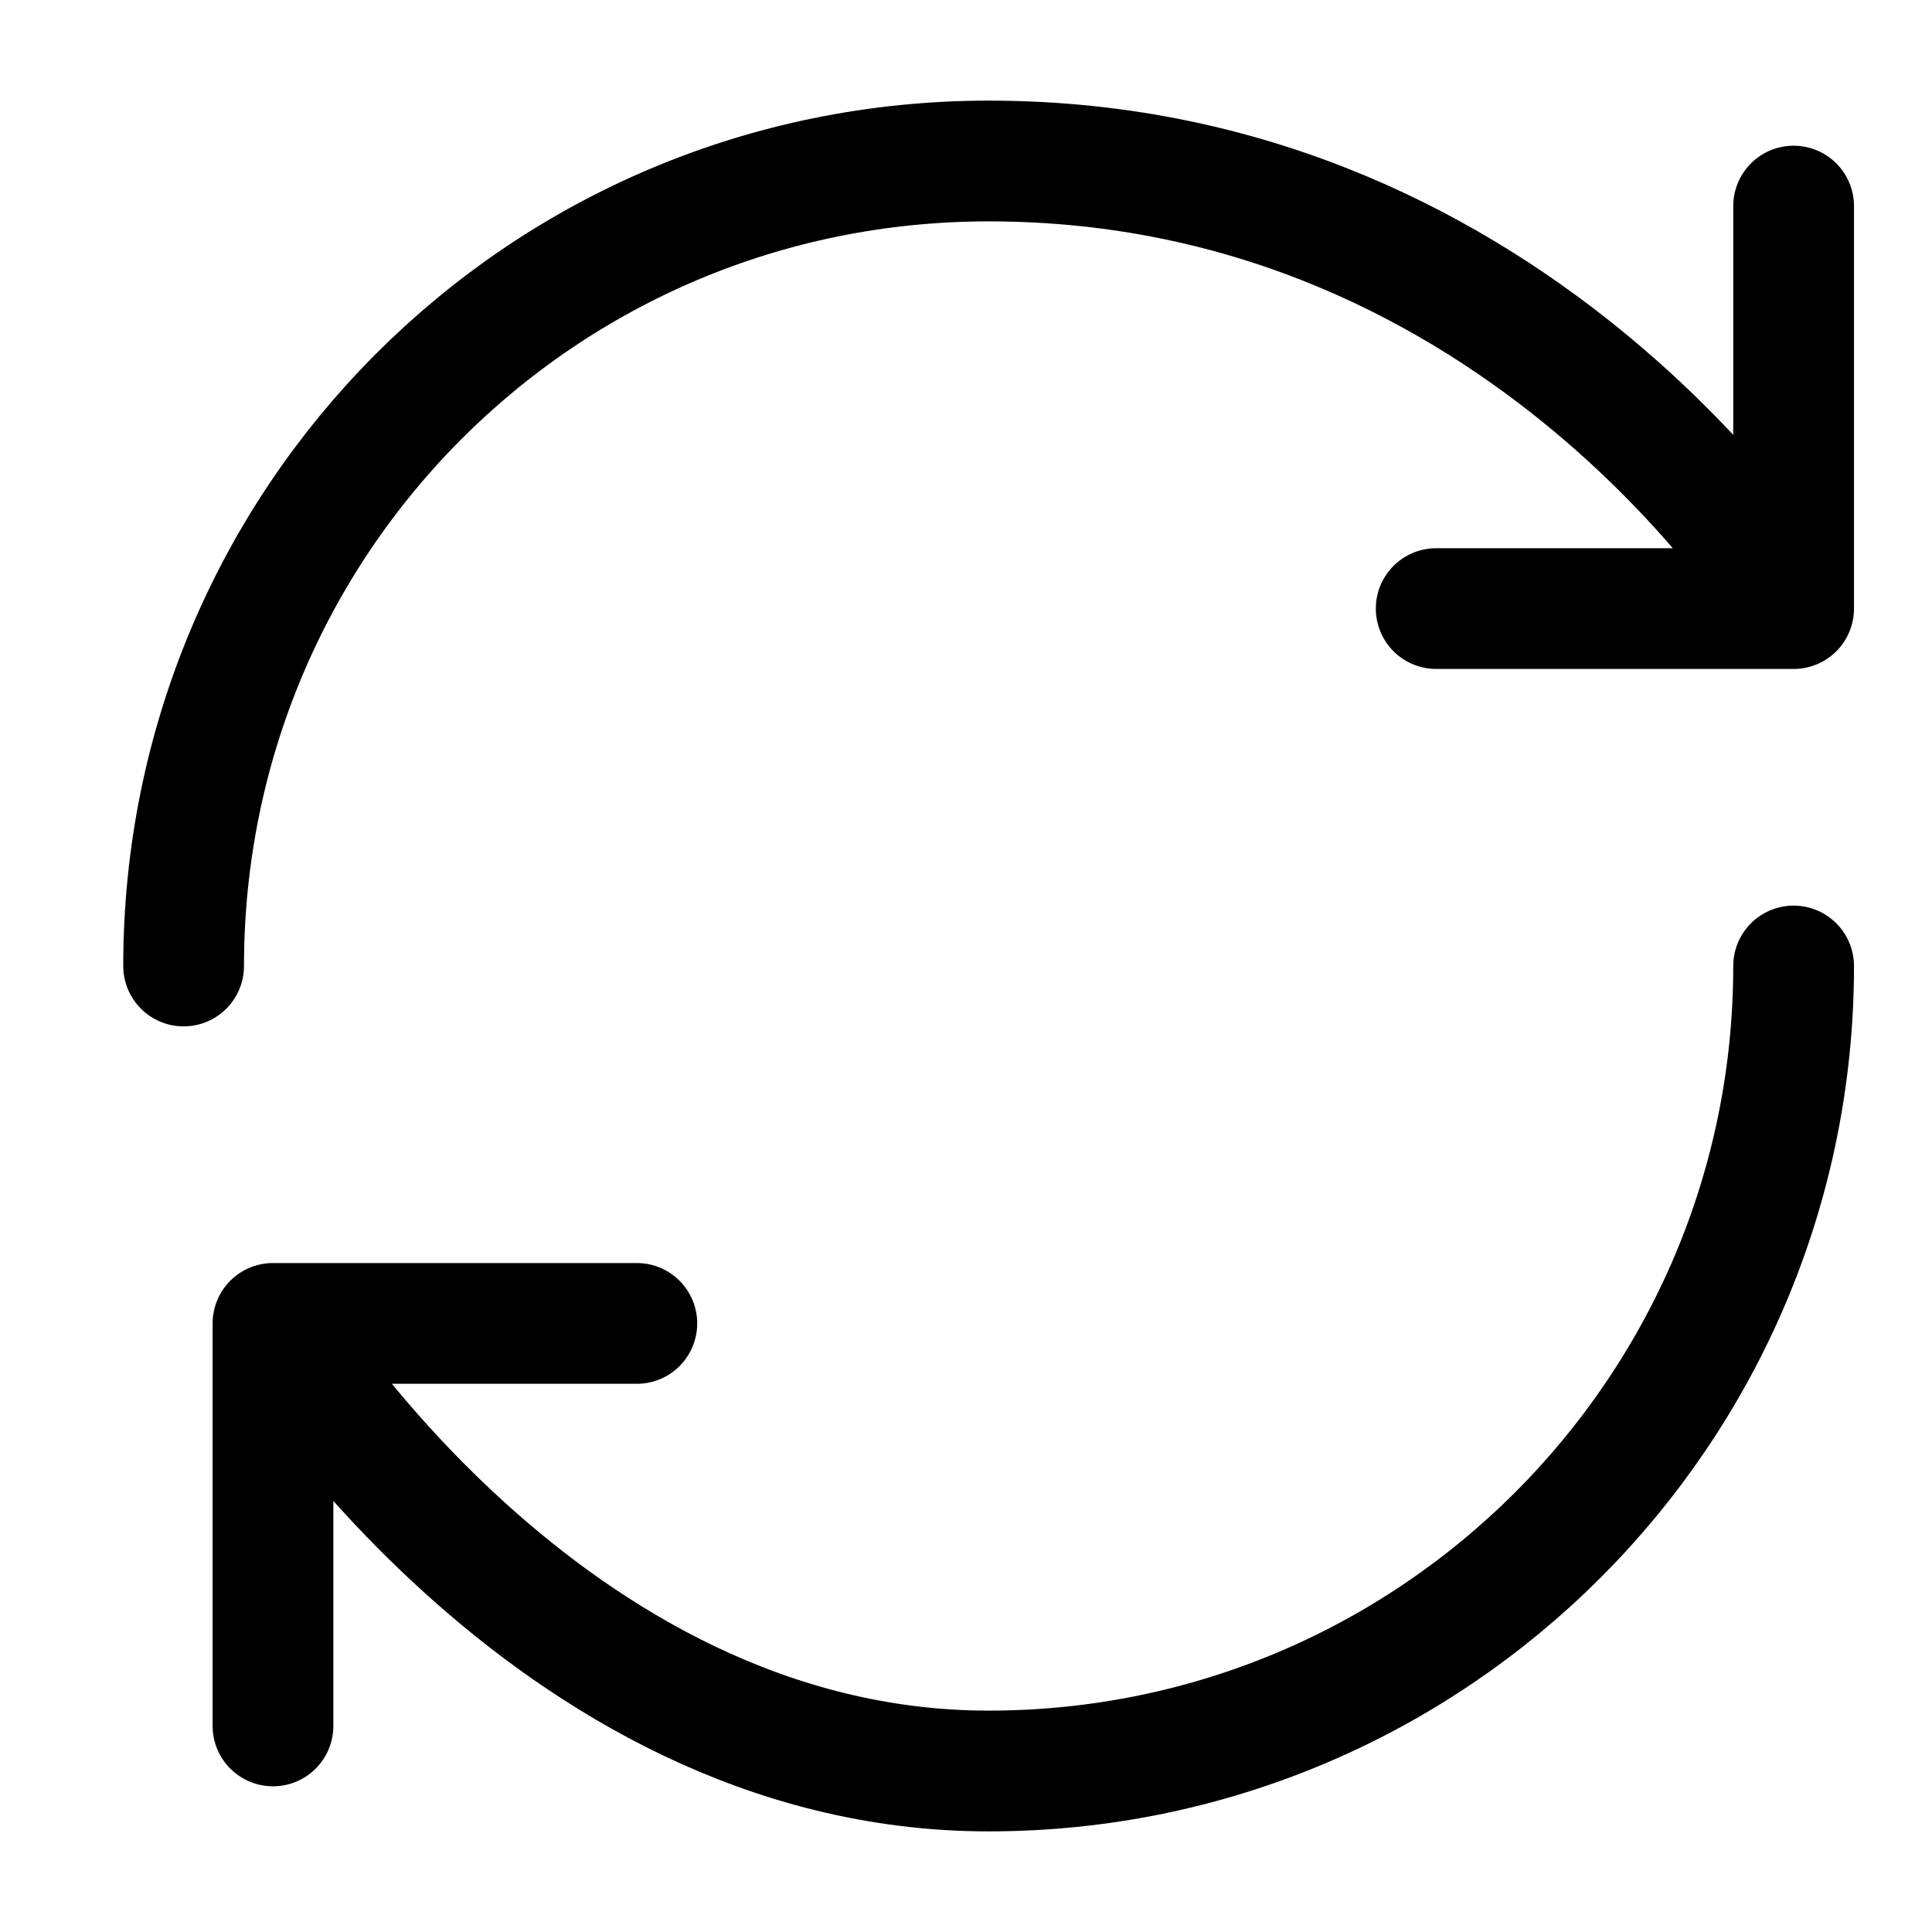
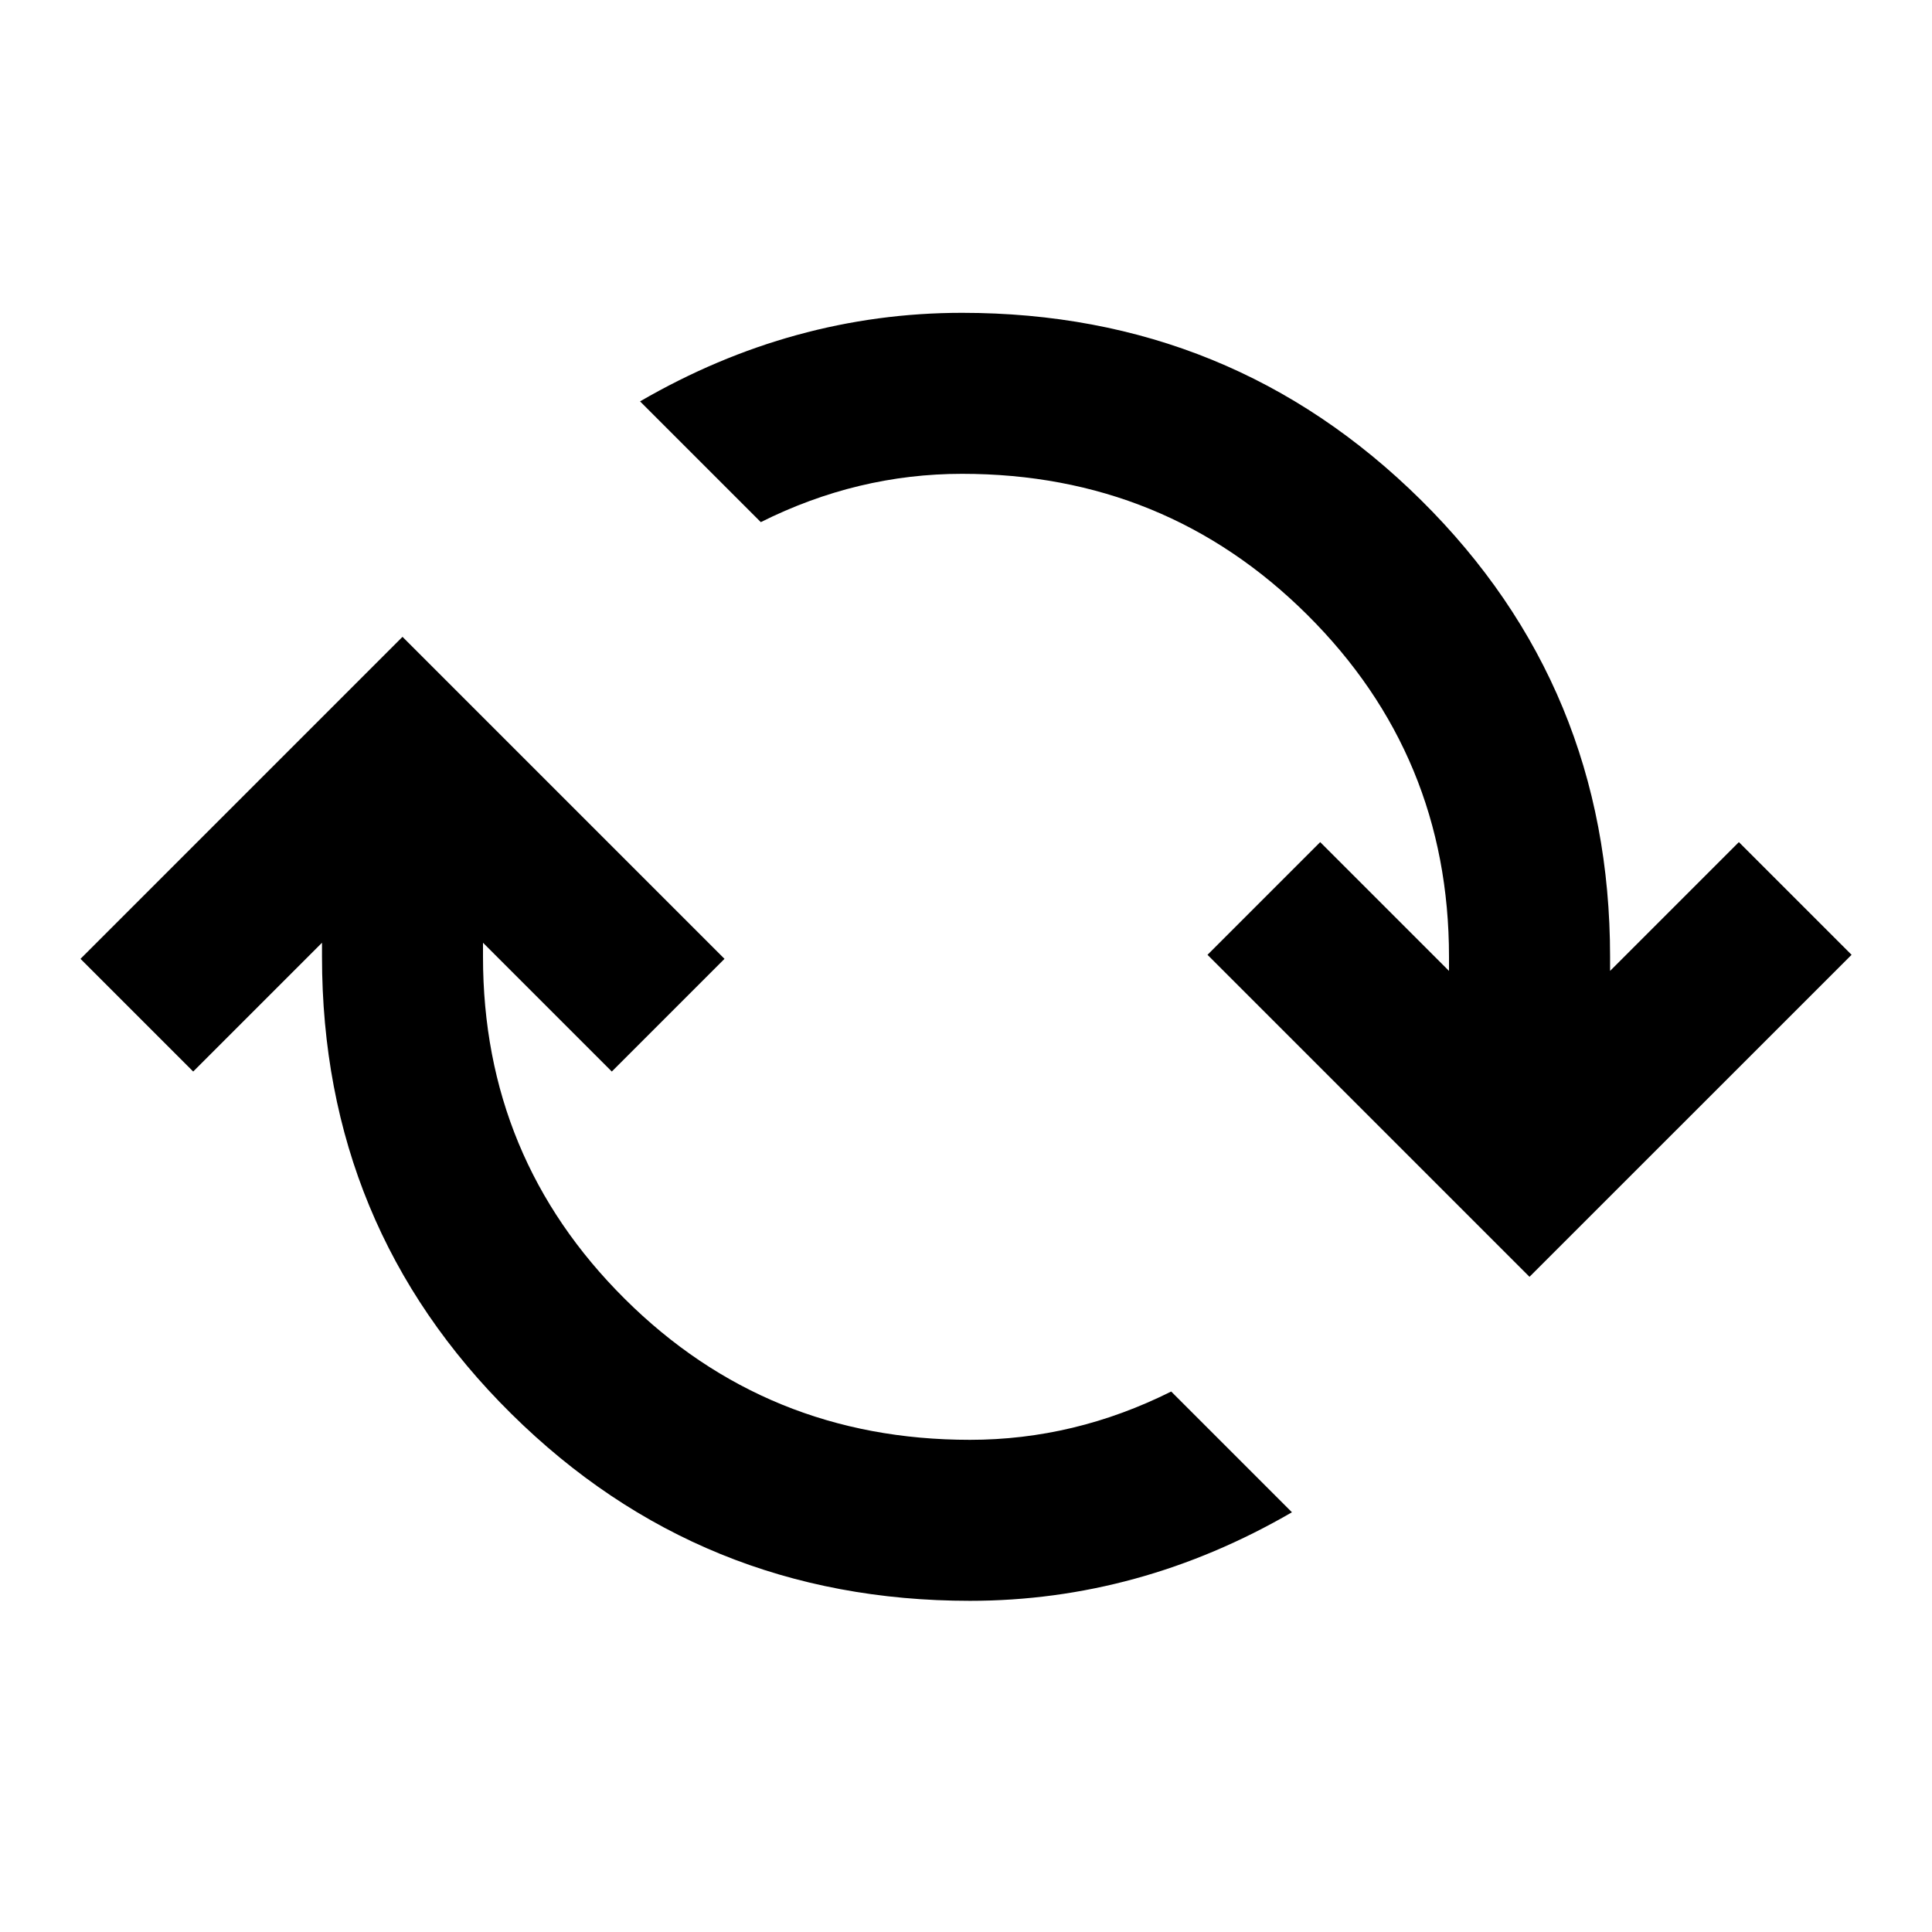
- <svg xmlns="http://www.w3.org/2000/svg" width="24" height="24" viewBox="0 0 24 24" fill="none">
-   <path stroke="currentColor" stroke-linecap="round" stroke-linejoin="round" stroke-width="1.5" d="M22.281 12c0 5.52-4.48 10-10 10s-8.89-5.56-8.89-5.56m0 0h4.52m-4.52 0v5M2.281 12c0-5.52 4.44-10 10-10 6.67 0 10 5.56 10 5.56m0 0v-5m0 5h-4.44" />
+ <svg xmlns="http://www.w3.org/2000/svg" viewBox="0 0 24 24">
+   <path d="m12.05 19.886c-2.233 0-4.133-.775-5.7-2.325s-2.35-3.442-2.35-5.675v-.175l-1.6 1.6-1.4-1.4 4-4 4 4-1.4 1.4-1.6-1.6v.175c0 1.667.588 3.083 1.762 4.25s2.604 1.75 4.287 1.75c.433 0 .858-.05 1.275-.15s.825-.25 1.225-.45l1.5 1.5c-.633.367-1.283.642-1.95.825s-1.35.275-2.05.275zm6.95-4.025-4-4 1.4-1.4 1.6 1.6v-.175c0-1.667-.588-3.083-1.762-4.25-1.175-1.167-2.604-1.75-4.287-1.75-.433 0-.858.05-1.275.15s-.825.25-1.225.45l-1.5-1.5c.633-.367 1.283-.642 1.95-.825.667-.183 1.35-.275 2.05-.275 2.233 0 4.133.775 5.7 2.325s2.35 3.442 2.35 5.675v.175l1.6-1.6 1.4 1.4z" />
</svg>
